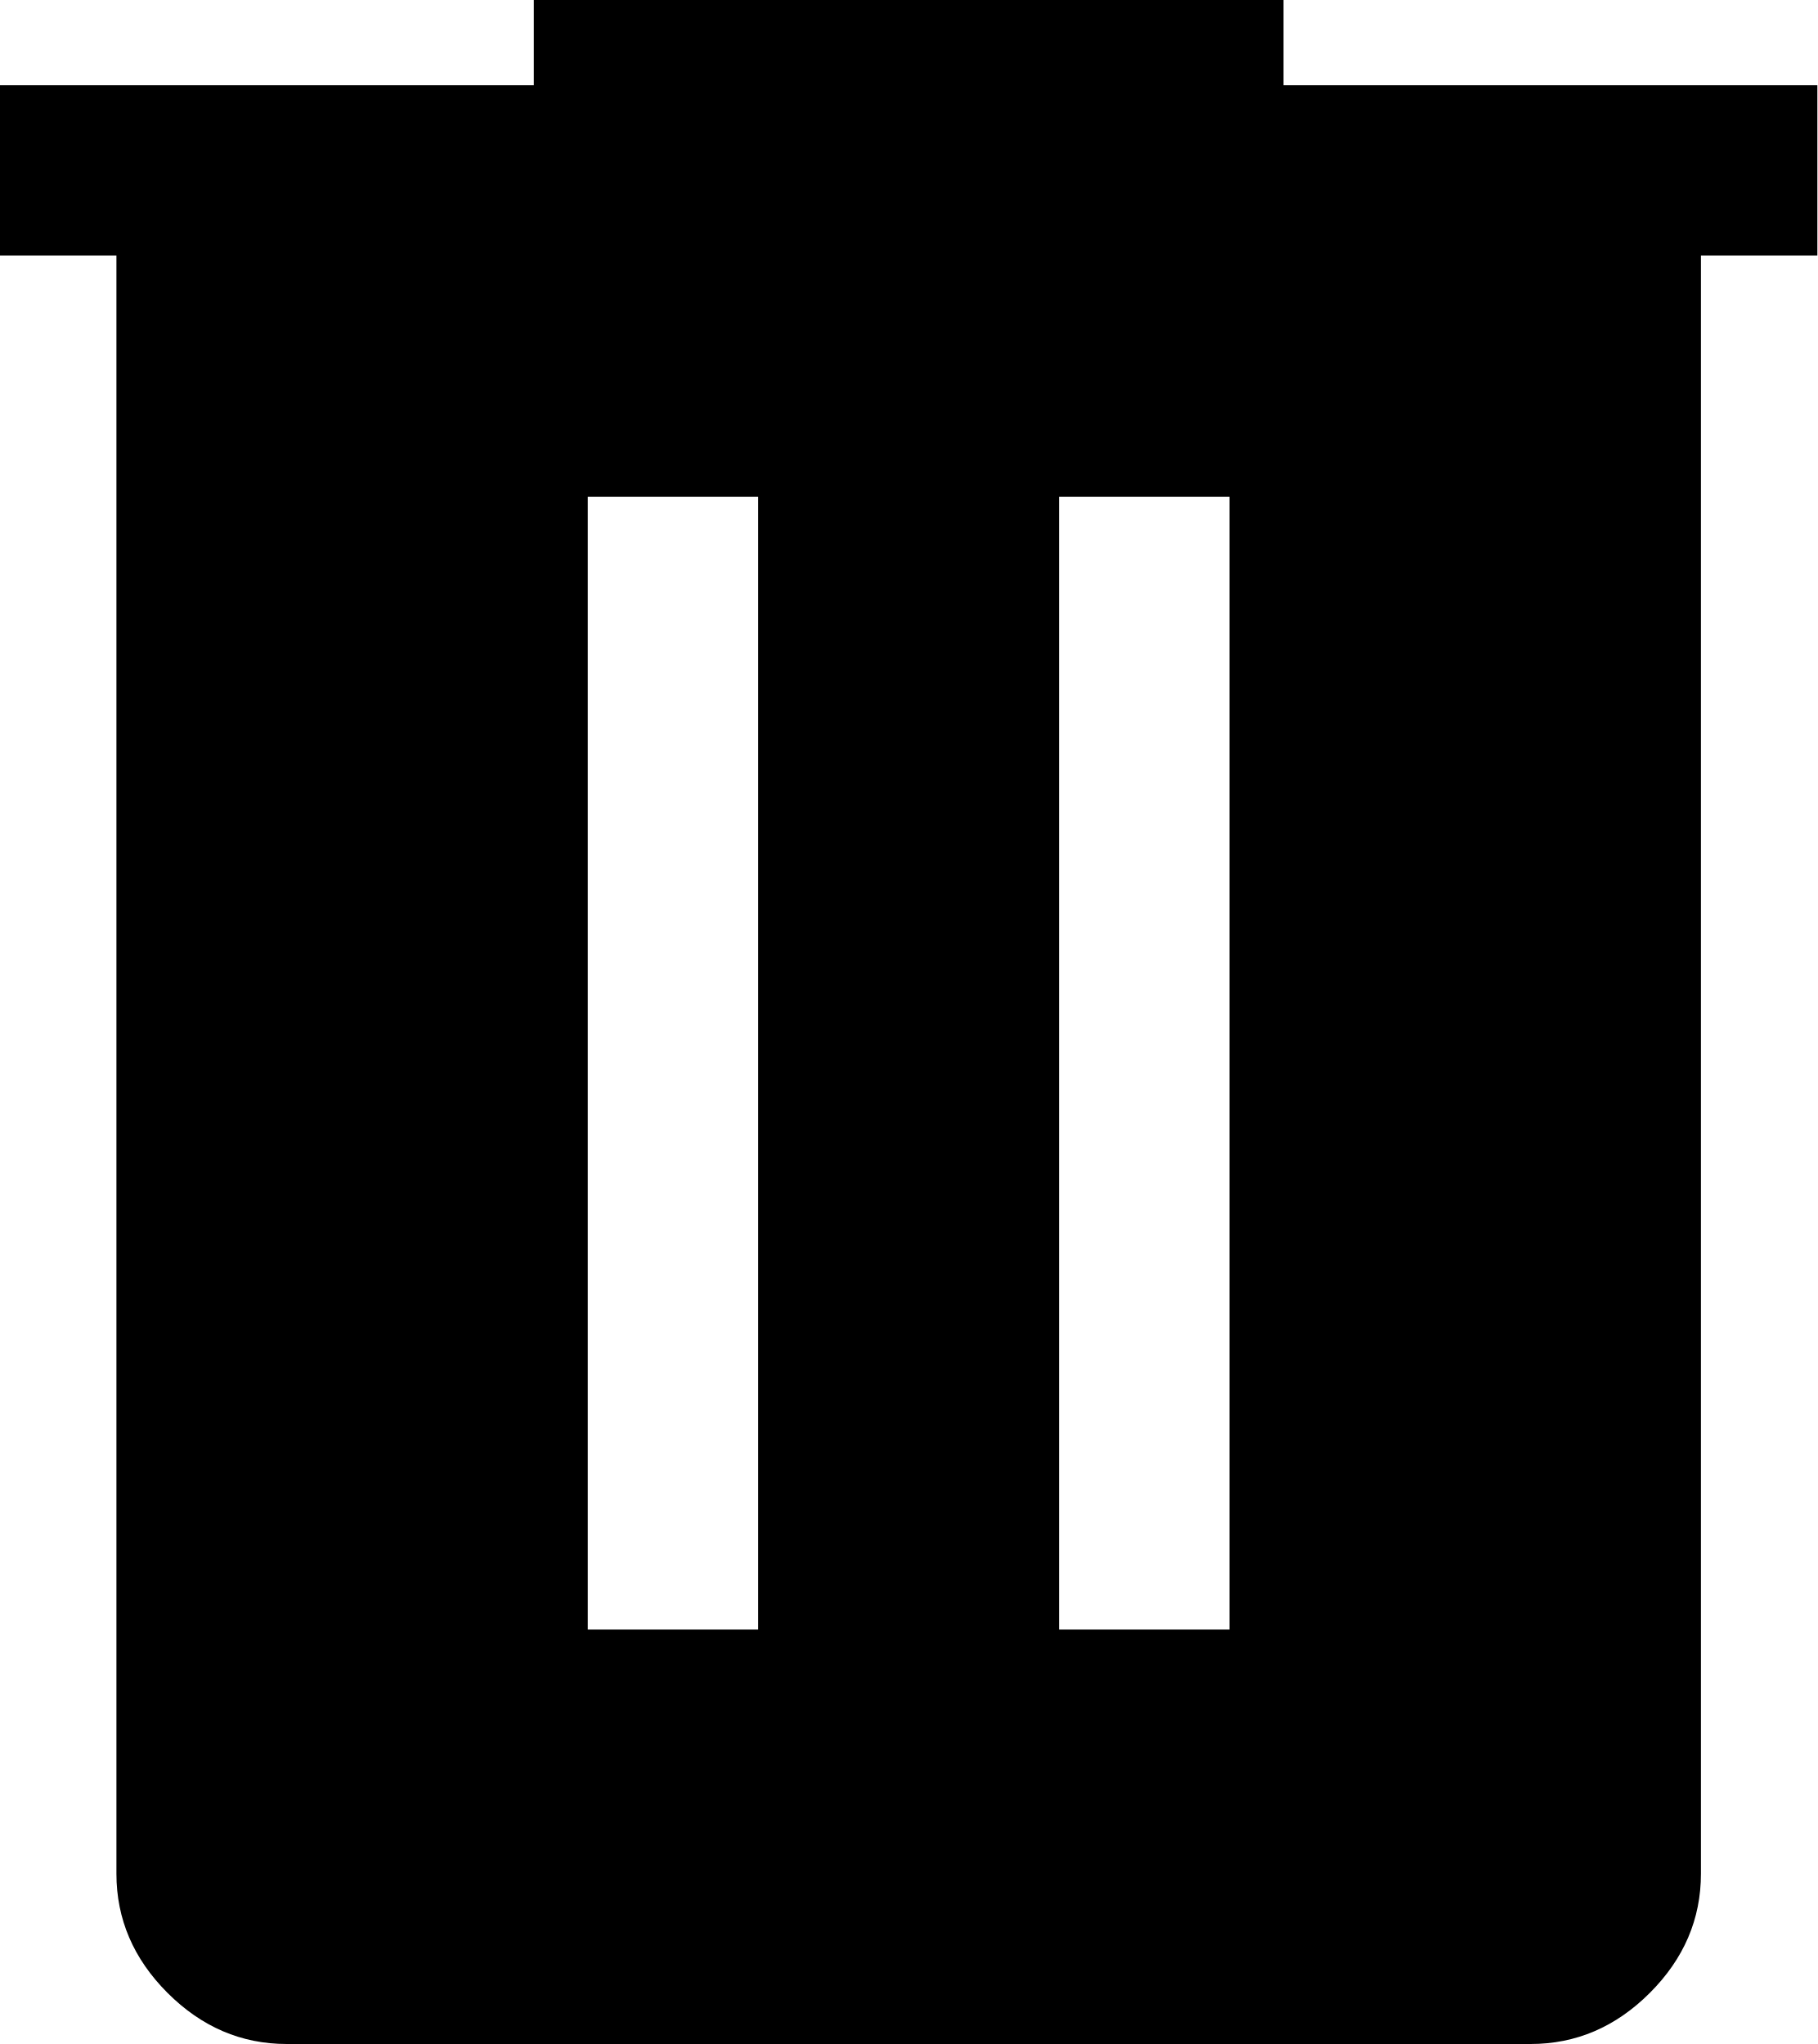
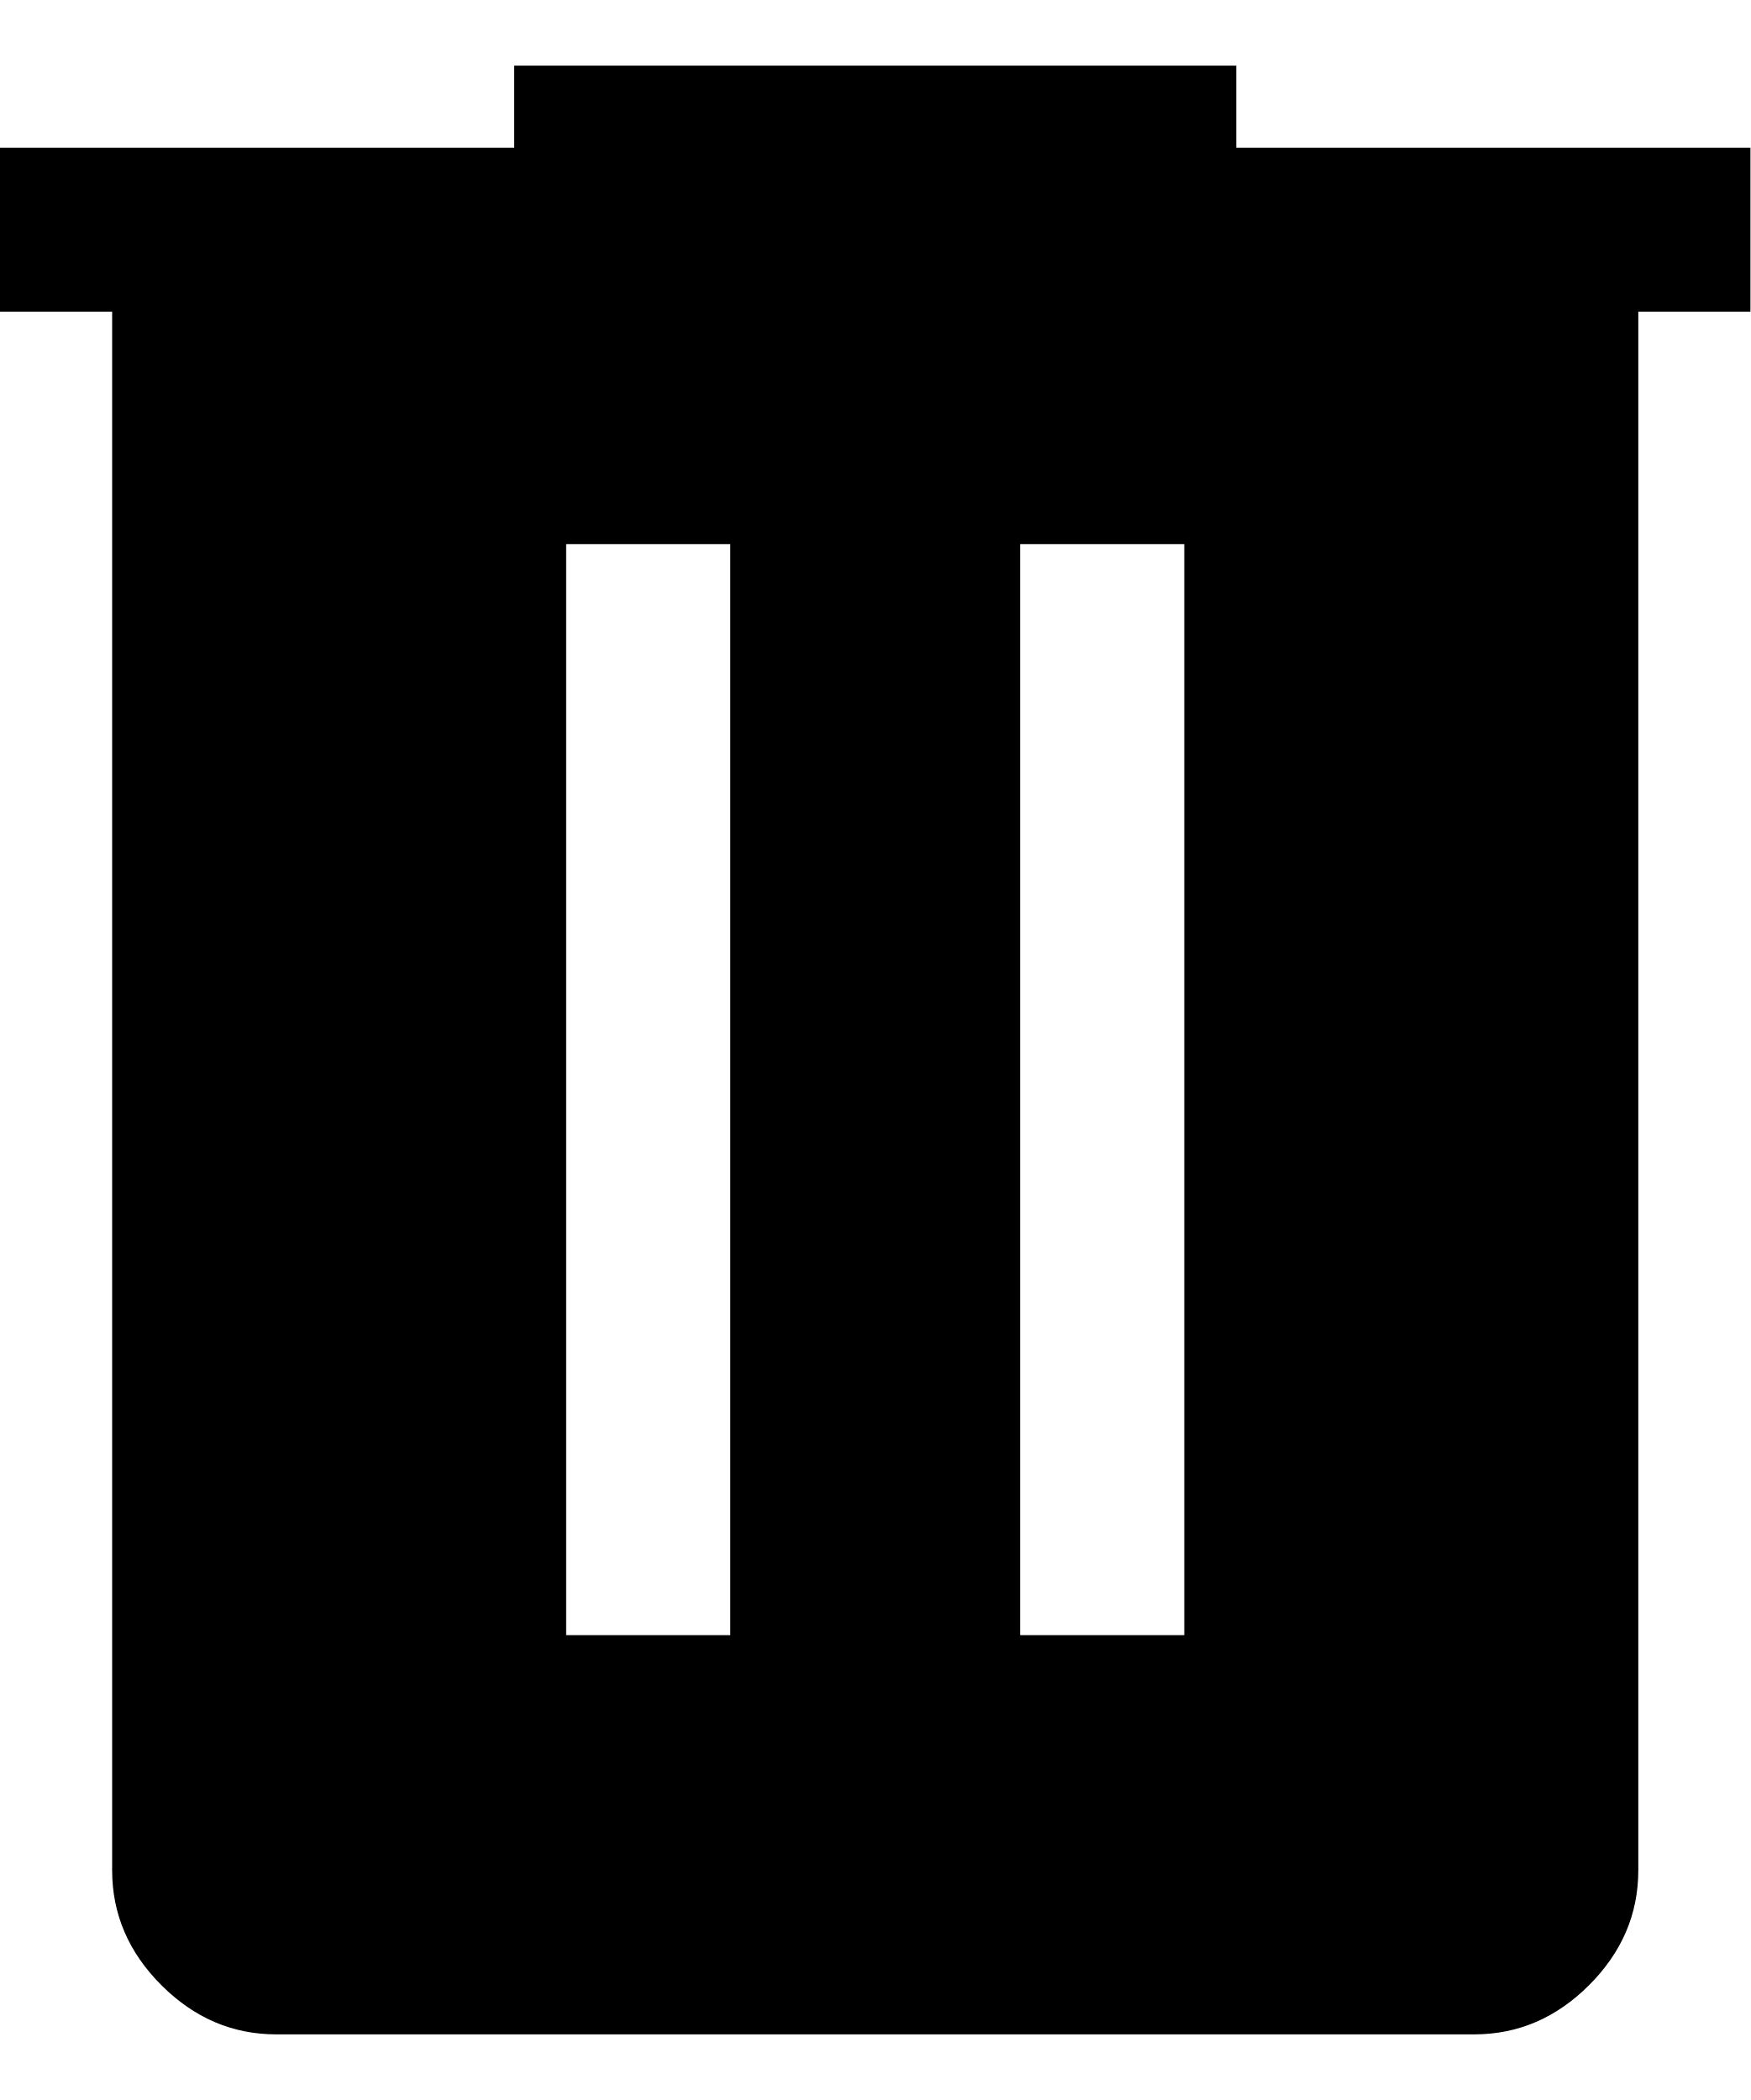
- <svg xmlns="http://www.w3.org/2000/svg" width="16" height="18" viewBox="0 0 16 18" fill="none">
+ <svg xmlns="http://www.w3.org/2000/svg" width="20" height="24" viewBox="0 0 16 18" fill="none">
  <path d="M2.525 18C2.125 18 1.775 17.85 1.475 17.55C1.175 17.25 1.025 16.9 1.025 16.5V2.25H0V0.75H4.7V0H11.3V0.75H16V2.25H14.975V16.5C14.975 16.9 14.825 17.25 14.525 17.55C14.225 17.85 13.875 18 13.475 18H2.525ZM5.175 14.35H6.675V4.375H5.175V14.35ZM9.325 14.35H10.825V4.375H9.325V14.35Z" fill="currentColor" />
</svg>
